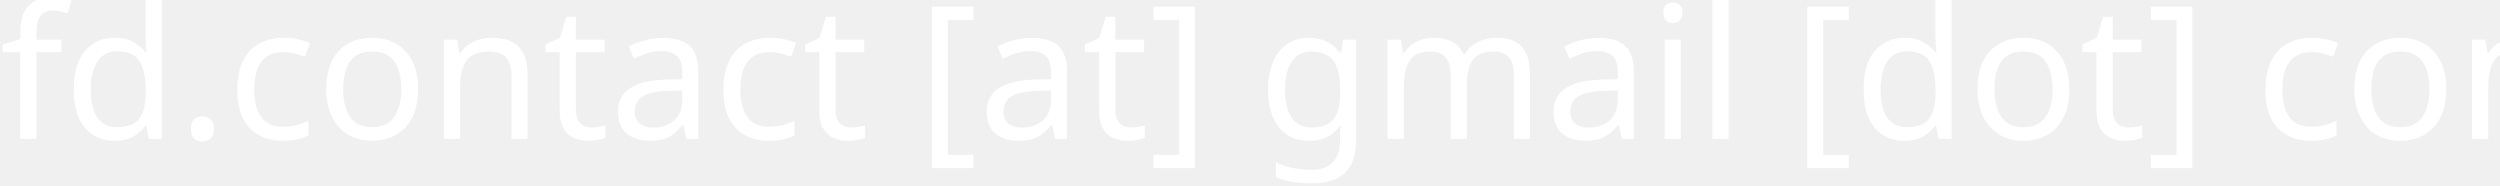
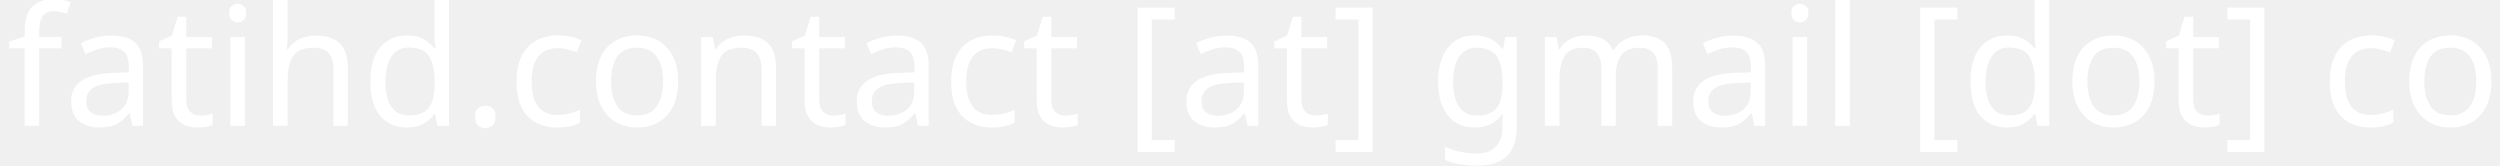
- <svg xmlns="http://www.w3.org/2000/svg" height="20" width="270">
+ <svg xmlns="http://www.w3.org/2000/svg" height="50" width="755">
  <style>
        .mail {
-             font: 20px sans-serif;
+             font: 50px sans-serif;
            fill: white;
        }
    </style>
-   <text class="mail" x="0" y="15">fd.contact [at] gmail [dot] com*</text>
+   <text class="mail" x="2" y="38">fatihd.contact [at] gmail [dot] com*</text>
</svg>
